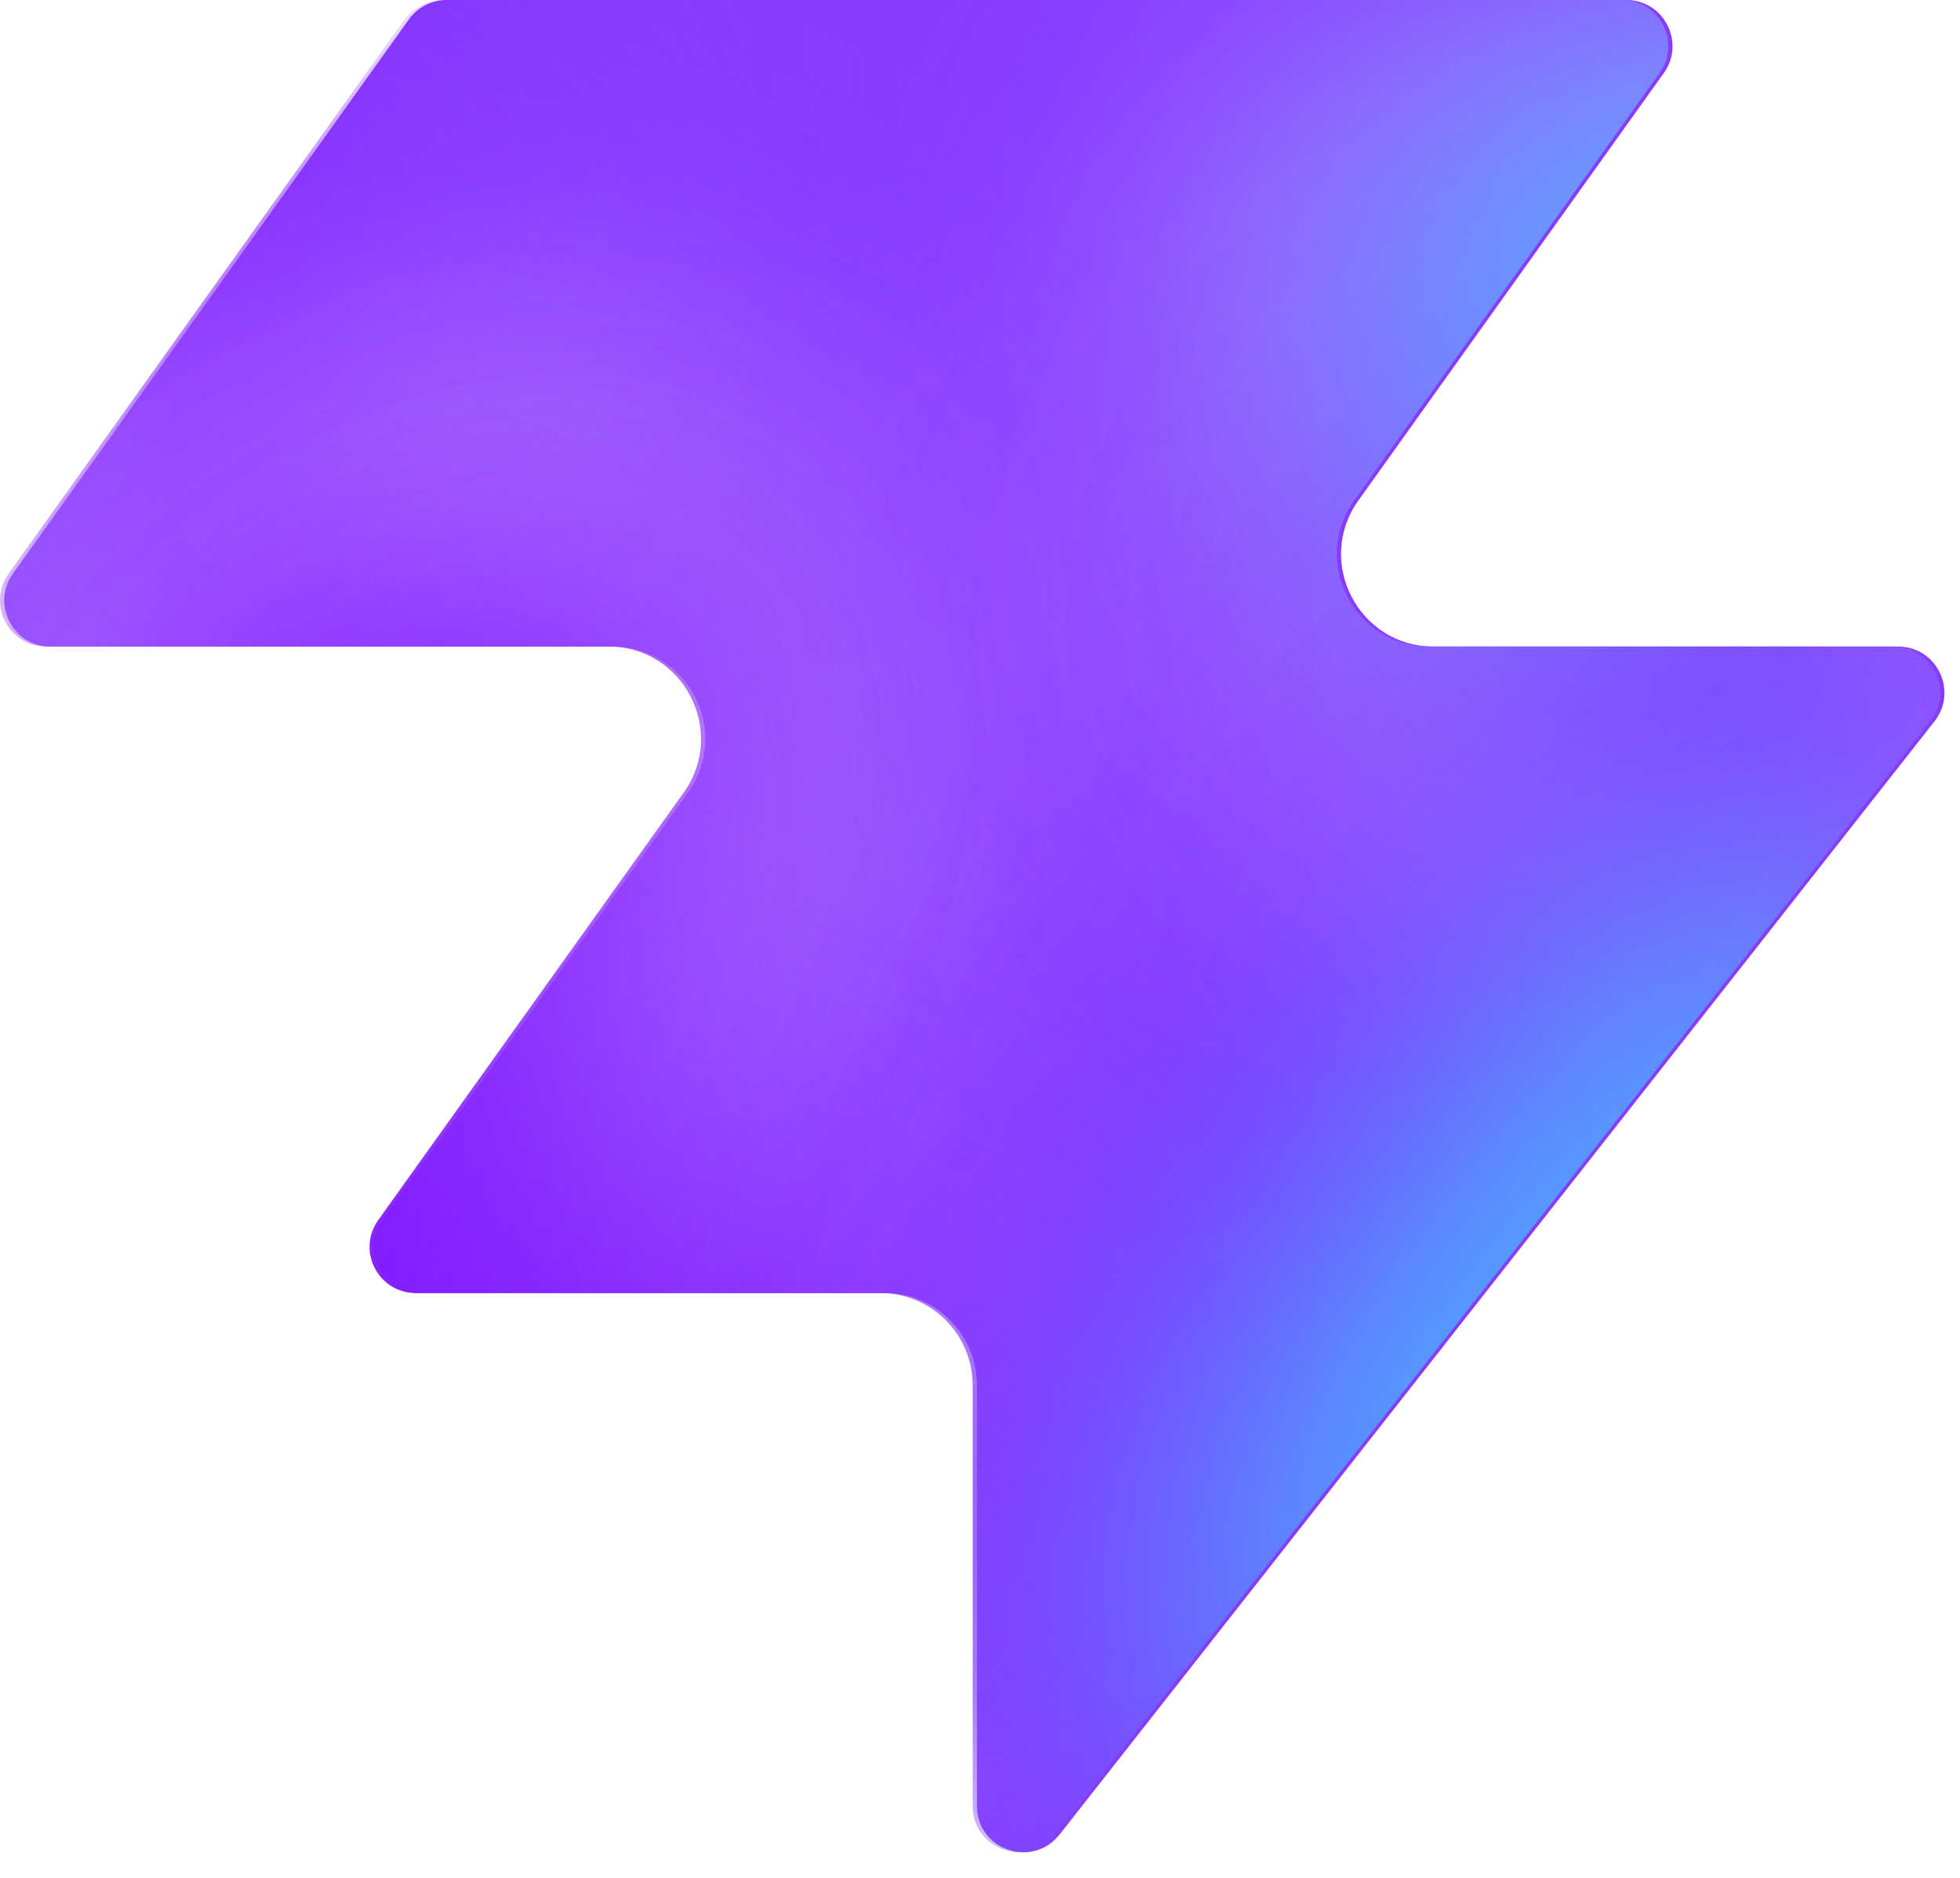
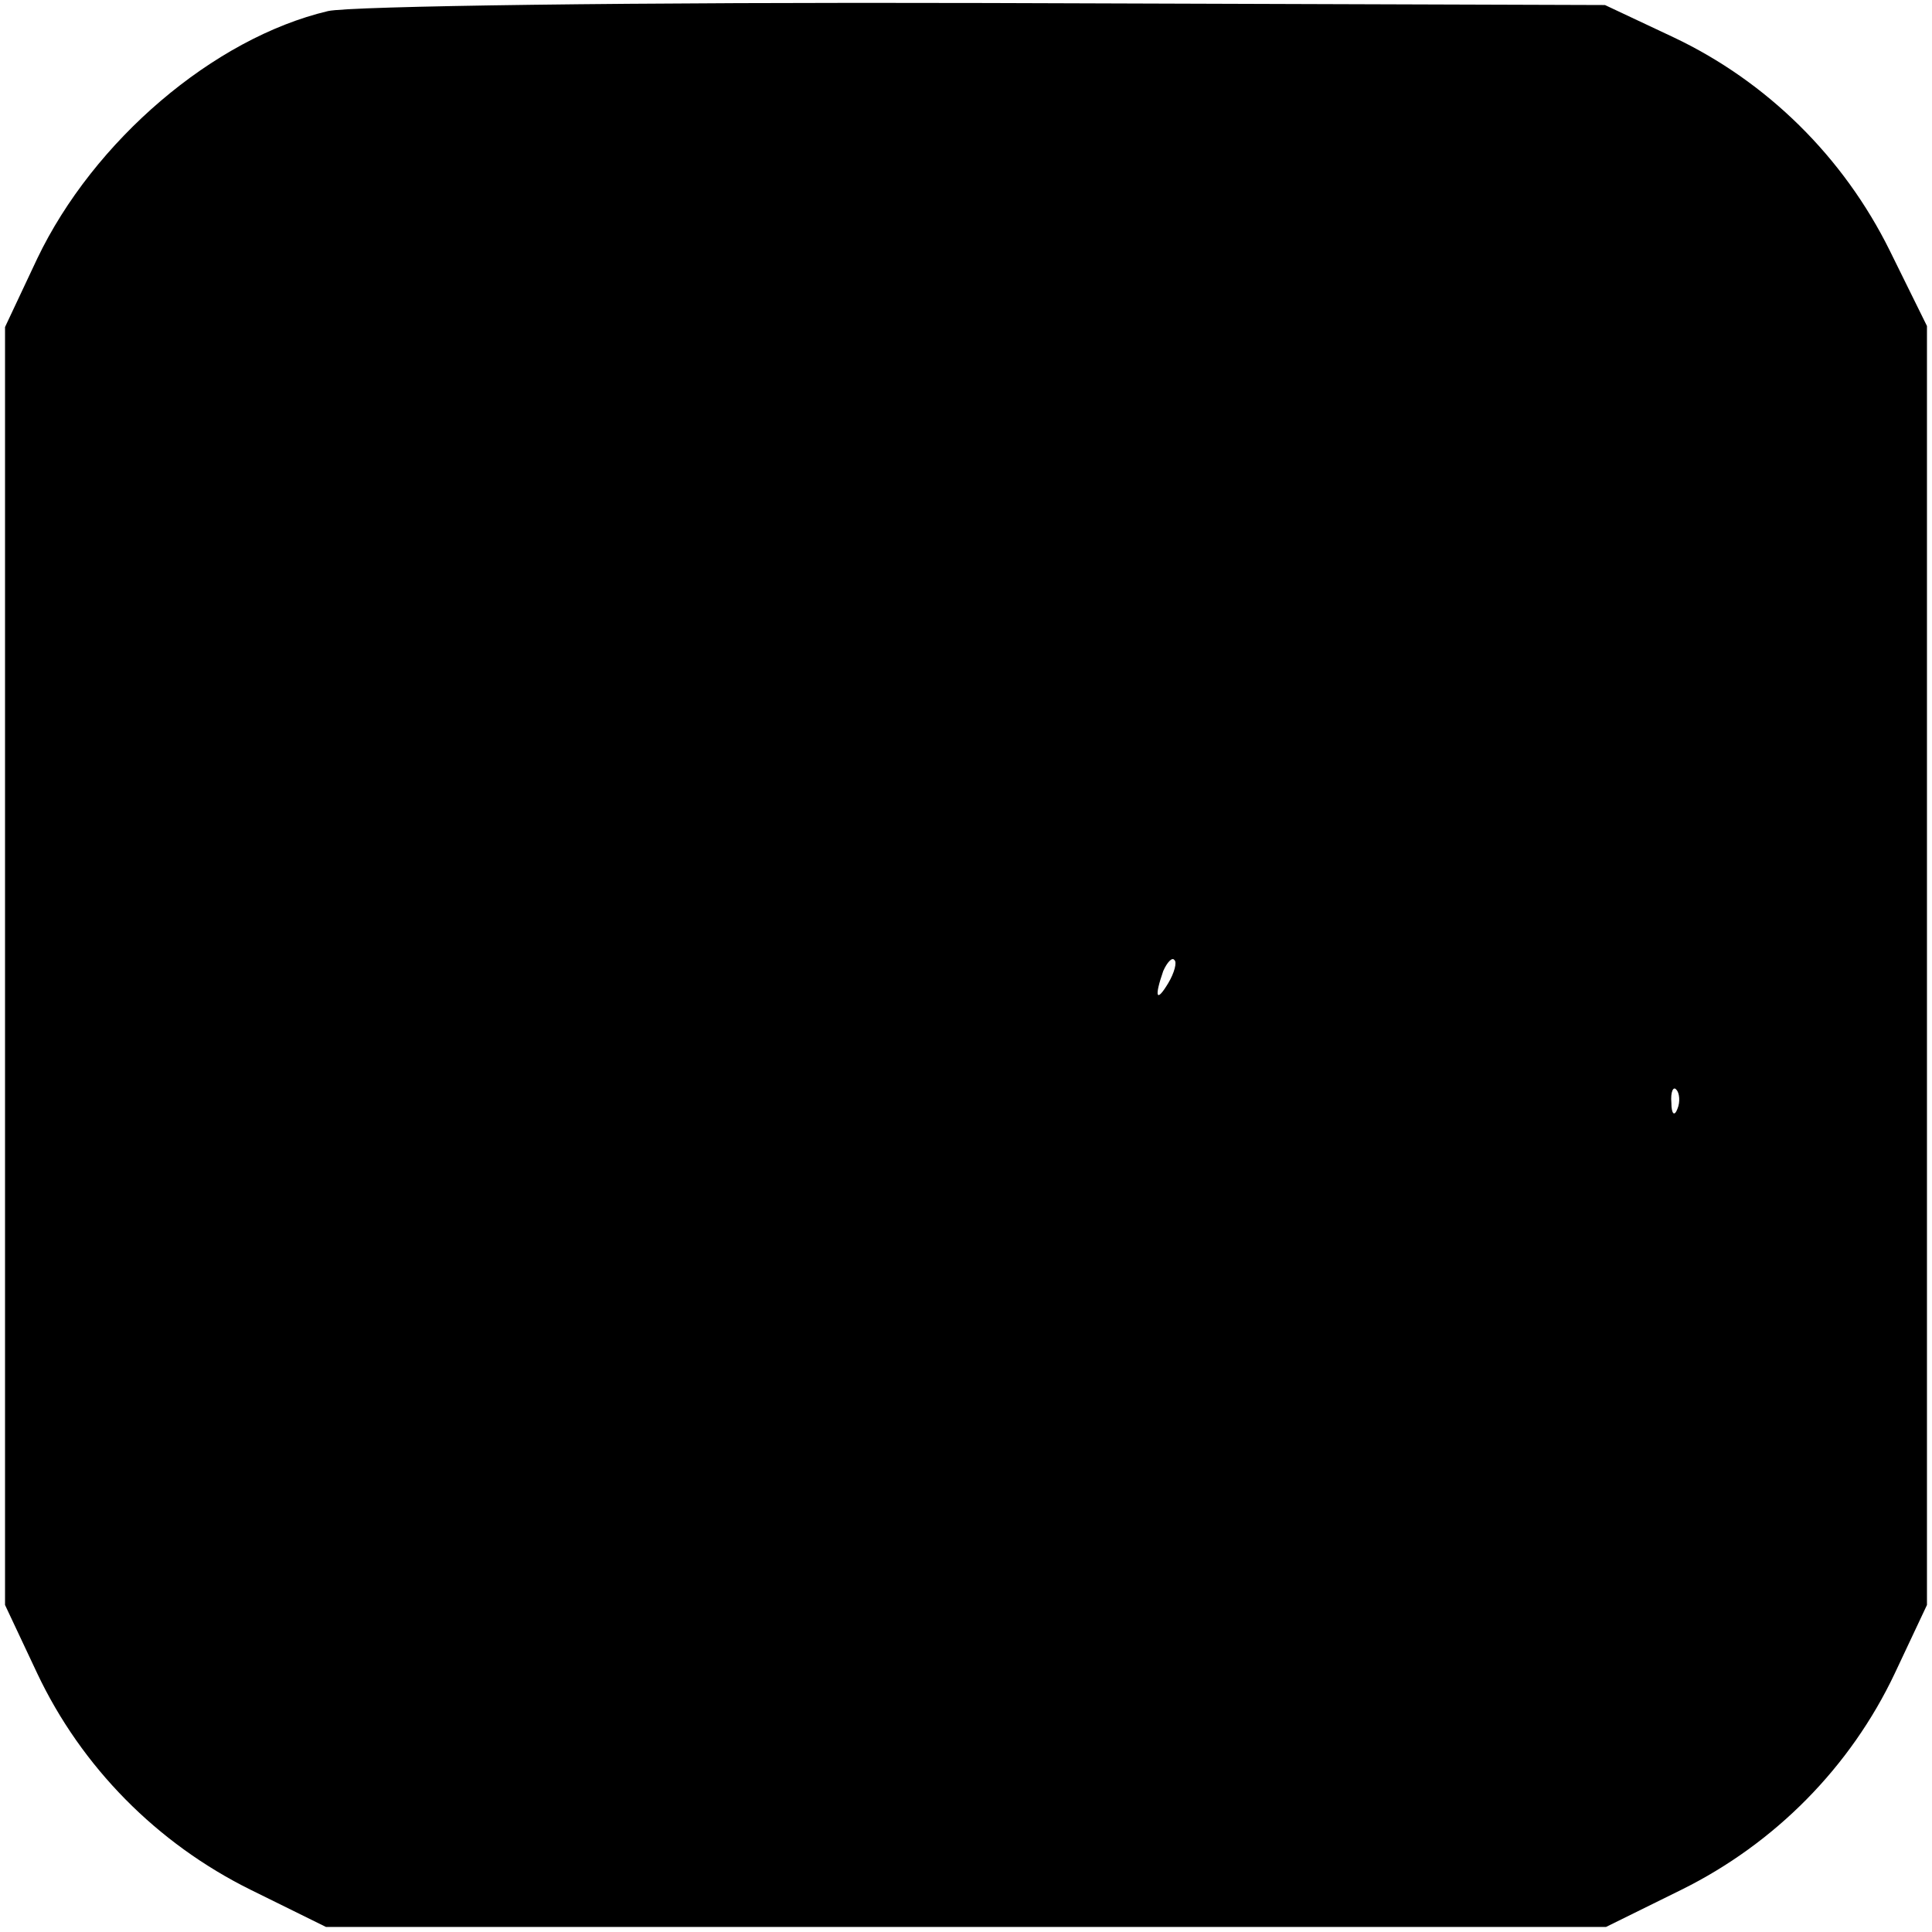
- <svg xmlns="http://www.w3.org/2000/svg" width="48" height="46" fill="none" viewBox="0 0 48 46">
-   <path fill="#863bff" d="M25.946 44.938c-.664.845-2.021.375-2.021-.698V33.937a2.26 2.26 0 0 0-2.262-2.262H10.287c-.92 0-1.456-1.04-.92-1.788l7.48-10.471c1.07-1.497 0-3.578-1.842-3.578H1.237c-.92 0-1.456-1.04-.92-1.788L10.013.474c.214-.297.556-.474.92-.474h28.894c.92 0 1.456 1.04.92 1.788l-7.48 10.471c-1.07 1.498 0 3.579 1.842 3.579h11.377c.943 0 1.473 1.088.89 1.83L25.947 44.94z" style="fill:#863bff;fill:color(display-p3 .525 .23 1);fill-opacity:1" />
-   <mask id="a" width="48" height="46" x="0" y="0" maskUnits="userSpaceOnUse" style="mask-type:alpha">
-     <path fill="#000" d="M25.842 44.938c-.664.844-2.021.375-2.021-.698V33.937a2.26 2.26 0 0 0-2.262-2.262H10.183c-.92 0-1.456-1.04-.92-1.788l7.48-10.471c1.07-1.498 0-3.579-1.842-3.579H1.133c-.92 0-1.456-1.04-.92-1.787L9.91.473c.214-.297.556-.474.92-.474h28.894c.92 0 1.456 1.04.92 1.788l-7.48 10.471c-1.07 1.498 0 3.578 1.842 3.578h11.377c.943 0 1.473 1.088.89 1.832L25.843 44.94z" style="fill:#000;fill-opacity:1" />
-   </mask>
-   <g mask="url(#a)">
-     <g filter="url(#b)">
-       <ellipse cx="5.508" cy="14.704" fill="#ede6ff" rx="5.508" ry="14.704" style="fill:#ede6ff;fill:color(display-p3 .927 .903 1);fill-opacity:1" transform="matrix(.00324 1 1 -.00324 -4.47 31.516)" />
-     </g>
-     <g filter="url(#c)">
-       <ellipse cx="10.399" cy="29.851" fill="#ede6ff" rx="10.399" ry="29.851" style="fill:#ede6ff;fill:color(display-p3 .927 .903 1);fill-opacity:1" transform="matrix(.00324 1 1 -.00324 -39.328 7.883)" />
-     </g>
-     <g filter="url(#d)">
-       <ellipse cx="5.508" cy="30.487" fill="#7e14ff" rx="5.508" ry="30.487" style="fill:#7e14ff;fill:color(display-p3 .492 .077 1);fill-opacity:1" transform="rotate(89.814 -25.913 -14.639)scale(1 -1)" />
-     </g>
-     <g filter="url(#e)">
-       <ellipse cx="5.508" cy="30.599" fill="#7e14ff" rx="5.508" ry="30.599" style="fill:#7e14ff;fill:color(display-p3 .492 .077 1);fill-opacity:1" transform="rotate(89.814 -32.644 -3.334)scale(1 -1)" />
-     </g>
-     <g filter="url(#f)">
-       <ellipse cx="5.508" cy="30.599" fill="#7e14ff" rx="5.508" ry="30.599" style="fill:#7e14ff;fill:color(display-p3 .492 .077 1);fill-opacity:1" transform="matrix(.00324 1 1 -.00324 -34.34 30.47)" />
-     </g>
-     <g filter="url(#g)">
-       <ellipse cx="14.072" cy="22.078" fill="#ede6ff" rx="14.072" ry="22.078" style="fill:#ede6ff;fill:color(display-p3 .927 .903 1);fill-opacity:1" transform="rotate(93.35 24.506 48.493)scale(-1 1)" />
-     </g>
-     <g filter="url(#h)">
-       <ellipse cx="3.47" cy="21.501" fill="#7e14ff" rx="3.47" ry="21.501" style="fill:#7e14ff;fill:color(display-p3 .492 .077 1);fill-opacity:1" transform="rotate(89.009 28.708 47.59)scale(-1 1)" />
-     </g>
-     <g filter="url(#i)">
-       <ellipse cx="3.47" cy="21.501" fill="#7e14ff" rx="3.47" ry="21.501" style="fill:#7e14ff;fill:color(display-p3 .492 .077 1);fill-opacity:1" transform="rotate(89.009 28.708 47.59)scale(-1 1)" />
-     </g>
-     <g filter="url(#j)">
-       <ellipse cx=".387" cy="8.972" fill="#7e14ff" rx="4.407" ry="29.108" style="fill:#7e14ff;fill:color(display-p3 .492 .077 1);fill-opacity:1" transform="rotate(39.51 .387 8.972)" />
-     </g>
-     <g filter="url(#k)">
-       <ellipse cx="47.523" cy="-6.092" fill="#7e14ff" rx="4.407" ry="29.108" style="fill:#7e14ff;fill:color(display-p3 .492 .077 1);fill-opacity:1" transform="rotate(37.892 47.523 -6.092)" />
-     </g>
-     <g filter="url(#l)">
-       <ellipse cx="41.412" cy="6.333" fill="#47bfff" rx="5.971" ry="9.665" style="fill:#47bfff;fill:color(display-p3 .28 .748 1);fill-opacity:1" transform="rotate(37.892 41.412 6.333)" />
-     </g>
-     <g filter="url(#m)">
-       <ellipse cx="-1.879" cy="38.332" fill="#7e14ff" rx="4.407" ry="29.108" style="fill:#7e14ff;fill:color(display-p3 .492 .077 1);fill-opacity:1" transform="rotate(37.892 -1.88 38.332)" />
-     </g>
-     <g filter="url(#n)">
-       <ellipse cx="-1.879" cy="38.332" fill="#7e14ff" rx="4.407" ry="29.108" style="fill:#7e14ff;fill:color(display-p3 .492 .077 1);fill-opacity:1" transform="rotate(37.892 -1.88 38.332)" />
-     </g>
-     <g filter="url(#o)">
-       <ellipse cx="35.651" cy="29.907" fill="#7e14ff" rx="4.407" ry="29.108" style="fill:#7e14ff;fill:color(display-p3 .492 .077 1);fill-opacity:1" transform="rotate(37.892 35.651 29.907)" />
-     </g>
-     <g filter="url(#p)">
-       <ellipse cx="38.418" cy="32.4" fill="#47bfff" rx="5.971" ry="15.297" style="fill:#47bfff;fill:color(display-p3 .28 .748 1);fill-opacity:1" transform="rotate(37.892 38.418 32.4)" />
-     </g>
+ <svg xmlns="http://www.w3.org/2000/svg" version="1.0" width="192pt" height="192pt" viewBox="0 0 192 192" preserveAspectRatio="xMidYMid meet">
+   <g transform="translate(0,192) scale(0.1,-0.1)" fill="#000000" stroke="none">
+     <path d="M326 1909 c-114 -27 -233 -129 -289 -246 l-32 -68 0 -635 0 -635 32 -68 c44 -93 119 -169 212 -215 l75 -37 636 0 636 0 75 37 c93 46 168 122 212 215 l32 68 0 636 0 635 -37 75 c-46 93 -122 168 -215 212 l-68 32 -615 2 c-351 1 -632 -3 -654 -8z m835 -966 c-12 -20 -14 -14 -5 12 4 9 9 14 11 11 3 -2 0 -13 -6 -23z m506 -125 c-3 -8 -6 -5 -6 6 -1 11 2 17 5 13 3 -3 4 -12 1 -19z" />
  </g>
-   <defs>
-     <filter id="b" width="60.045" height="41.654" x="-19.77" y="16.149" color-interpolation-filters="sRGB" filterUnits="userSpaceOnUse">
-       <feFlood flood-opacity="0" result="BackgroundImageFix" />
-       <feBlend in="SourceGraphic" in2="BackgroundImageFix" result="shape" />
-       <feGaussianBlur result="effect1_foregroundBlur_2002_17158" stdDeviation="7.659" />
-     </filter>
-     <filter id="c" width="90.34" height="51.437" x="-54.613" y="-7.533" color-interpolation-filters="sRGB" filterUnits="userSpaceOnUse">
-       <feFlood flood-opacity="0" result="BackgroundImageFix" />
-       <feBlend in="SourceGraphic" in2="BackgroundImageFix" result="shape" />
-       <feGaussianBlur result="effect1_foregroundBlur_2002_17158" stdDeviation="7.659" />
-     </filter>
-     <filter id="d" width="79.355" height="29.4" x="-49.64" y="2.03" color-interpolation-filters="sRGB" filterUnits="userSpaceOnUse">
-       <feFlood flood-opacity="0" result="BackgroundImageFix" />
-       <feBlend in="SourceGraphic" in2="BackgroundImageFix" result="shape" />
-       <feGaussianBlur result="effect1_foregroundBlur_2002_17158" stdDeviation="4.596" />
-     </filter>
-     <filter id="e" width="79.579" height="29.4" x="-45.045" y="20.029" color-interpolation-filters="sRGB" filterUnits="userSpaceOnUse">
-       <feFlood flood-opacity="0" result="BackgroundImageFix" />
-       <feBlend in="SourceGraphic" in2="BackgroundImageFix" result="shape" />
-       <feGaussianBlur result="effect1_foregroundBlur_2002_17158" stdDeviation="4.596" />
-     </filter>
-     <filter id="f" width="79.579" height="29.4" x="-43.513" y="21.178" color-interpolation-filters="sRGB" filterUnits="userSpaceOnUse">
-       <feFlood flood-opacity="0" result="BackgroundImageFix" />
-       <feBlend in="SourceGraphic" in2="BackgroundImageFix" result="shape" />
-       <feGaussianBlur result="effect1_foregroundBlur_2002_17158" stdDeviation="4.596" />
-     </filter>
-     <filter id="g" width="74.749" height="58.852" x="15.756" y="-17.901" color-interpolation-filters="sRGB" filterUnits="userSpaceOnUse">
-       <feFlood flood-opacity="0" result="BackgroundImageFix" />
-       <feBlend in="SourceGraphic" in2="BackgroundImageFix" result="shape" />
-       <feGaussianBlur result="effect1_foregroundBlur_2002_17158" stdDeviation="7.659" />
-     </filter>
-     <filter id="h" width="61.377" height="25.362" x="23.548" y="2.284" color-interpolation-filters="sRGB" filterUnits="userSpaceOnUse">
-       <feFlood flood-opacity="0" result="BackgroundImageFix" />
-       <feBlend in="SourceGraphic" in2="BackgroundImageFix" result="shape" />
-       <feGaussianBlur result="effect1_foregroundBlur_2002_17158" stdDeviation="4.596" />
-     </filter>
-     <filter id="i" width="61.377" height="25.362" x="23.548" y="2.284" color-interpolation-filters="sRGB" filterUnits="userSpaceOnUse">
-       <feFlood flood-opacity="0" result="BackgroundImageFix" />
-       <feBlend in="SourceGraphic" in2="BackgroundImageFix" result="shape" />
-       <feGaussianBlur result="effect1_foregroundBlur_2002_17158" stdDeviation="4.596" />
-     </filter>
-     <filter id="j" width="56.045" height="63.649" x="-27.636" y="-22.853" color-interpolation-filters="sRGB" filterUnits="userSpaceOnUse">
-       <feFlood flood-opacity="0" result="BackgroundImageFix" />
-       <feBlend in="SourceGraphic" in2="BackgroundImageFix" result="shape" />
-       <feGaussianBlur result="effect1_foregroundBlur_2002_17158" stdDeviation="4.596" />
-     </filter>
-     <filter id="k" width="54.814" height="64.646" x="20.116" y="-38.415" color-interpolation-filters="sRGB" filterUnits="userSpaceOnUse">
-       <feFlood flood-opacity="0" result="BackgroundImageFix" />
-       <feBlend in="SourceGraphic" in2="BackgroundImageFix" result="shape" />
-       <feGaussianBlur result="effect1_foregroundBlur_2002_17158" stdDeviation="4.596" />
-     </filter>
-     <filter id="l" width="33.541" height="35.313" x="24.641" y="-11.323" color-interpolation-filters="sRGB" filterUnits="userSpaceOnUse">
-       <feFlood flood-opacity="0" result="BackgroundImageFix" />
-       <feBlend in="SourceGraphic" in2="BackgroundImageFix" result="shape" />
-       <feGaussianBlur result="effect1_foregroundBlur_2002_17158" stdDeviation="4.596" />
-     </filter>
-     <filter id="m" width="54.814" height="64.646" x="-29.286" y="6.009" color-interpolation-filters="sRGB" filterUnits="userSpaceOnUse">
-       <feFlood flood-opacity="0" result="BackgroundImageFix" />
-       <feBlend in="SourceGraphic" in2="BackgroundImageFix" result="shape" />
-       <feGaussianBlur result="effect1_foregroundBlur_2002_17158" stdDeviation="4.596" />
-     </filter>
-     <filter id="n" width="54.814" height="64.646" x="-29.286" y="6.009" color-interpolation-filters="sRGB" filterUnits="userSpaceOnUse">
-       <feFlood flood-opacity="0" result="BackgroundImageFix" />
-       <feBlend in="SourceGraphic" in2="BackgroundImageFix" result="shape" />
-       <feGaussianBlur result="effect1_foregroundBlur_2002_17158" stdDeviation="4.596" />
-     </filter>
-     <filter id="o" width="54.814" height="64.646" x="8.244" y="-2.416" color-interpolation-filters="sRGB" filterUnits="userSpaceOnUse">
-       <feFlood flood-opacity="0" result="BackgroundImageFix" />
-       <feBlend in="SourceGraphic" in2="BackgroundImageFix" result="shape" />
-       <feGaussianBlur result="effect1_foregroundBlur_2002_17158" stdDeviation="4.596" />
-     </filter>
-     <filter id="p" width="39.409" height="43.623" x="18.713" y="10.588" color-interpolation-filters="sRGB" filterUnits="userSpaceOnUse">
-       <feFlood flood-opacity="0" result="BackgroundImageFix" />
-       <feBlend in="SourceGraphic" in2="BackgroundImageFix" result="shape" />
-       <feGaussianBlur result="effect1_foregroundBlur_2002_17158" stdDeviation="4.596" />
-     </filter>
-   </defs>
</svg>
